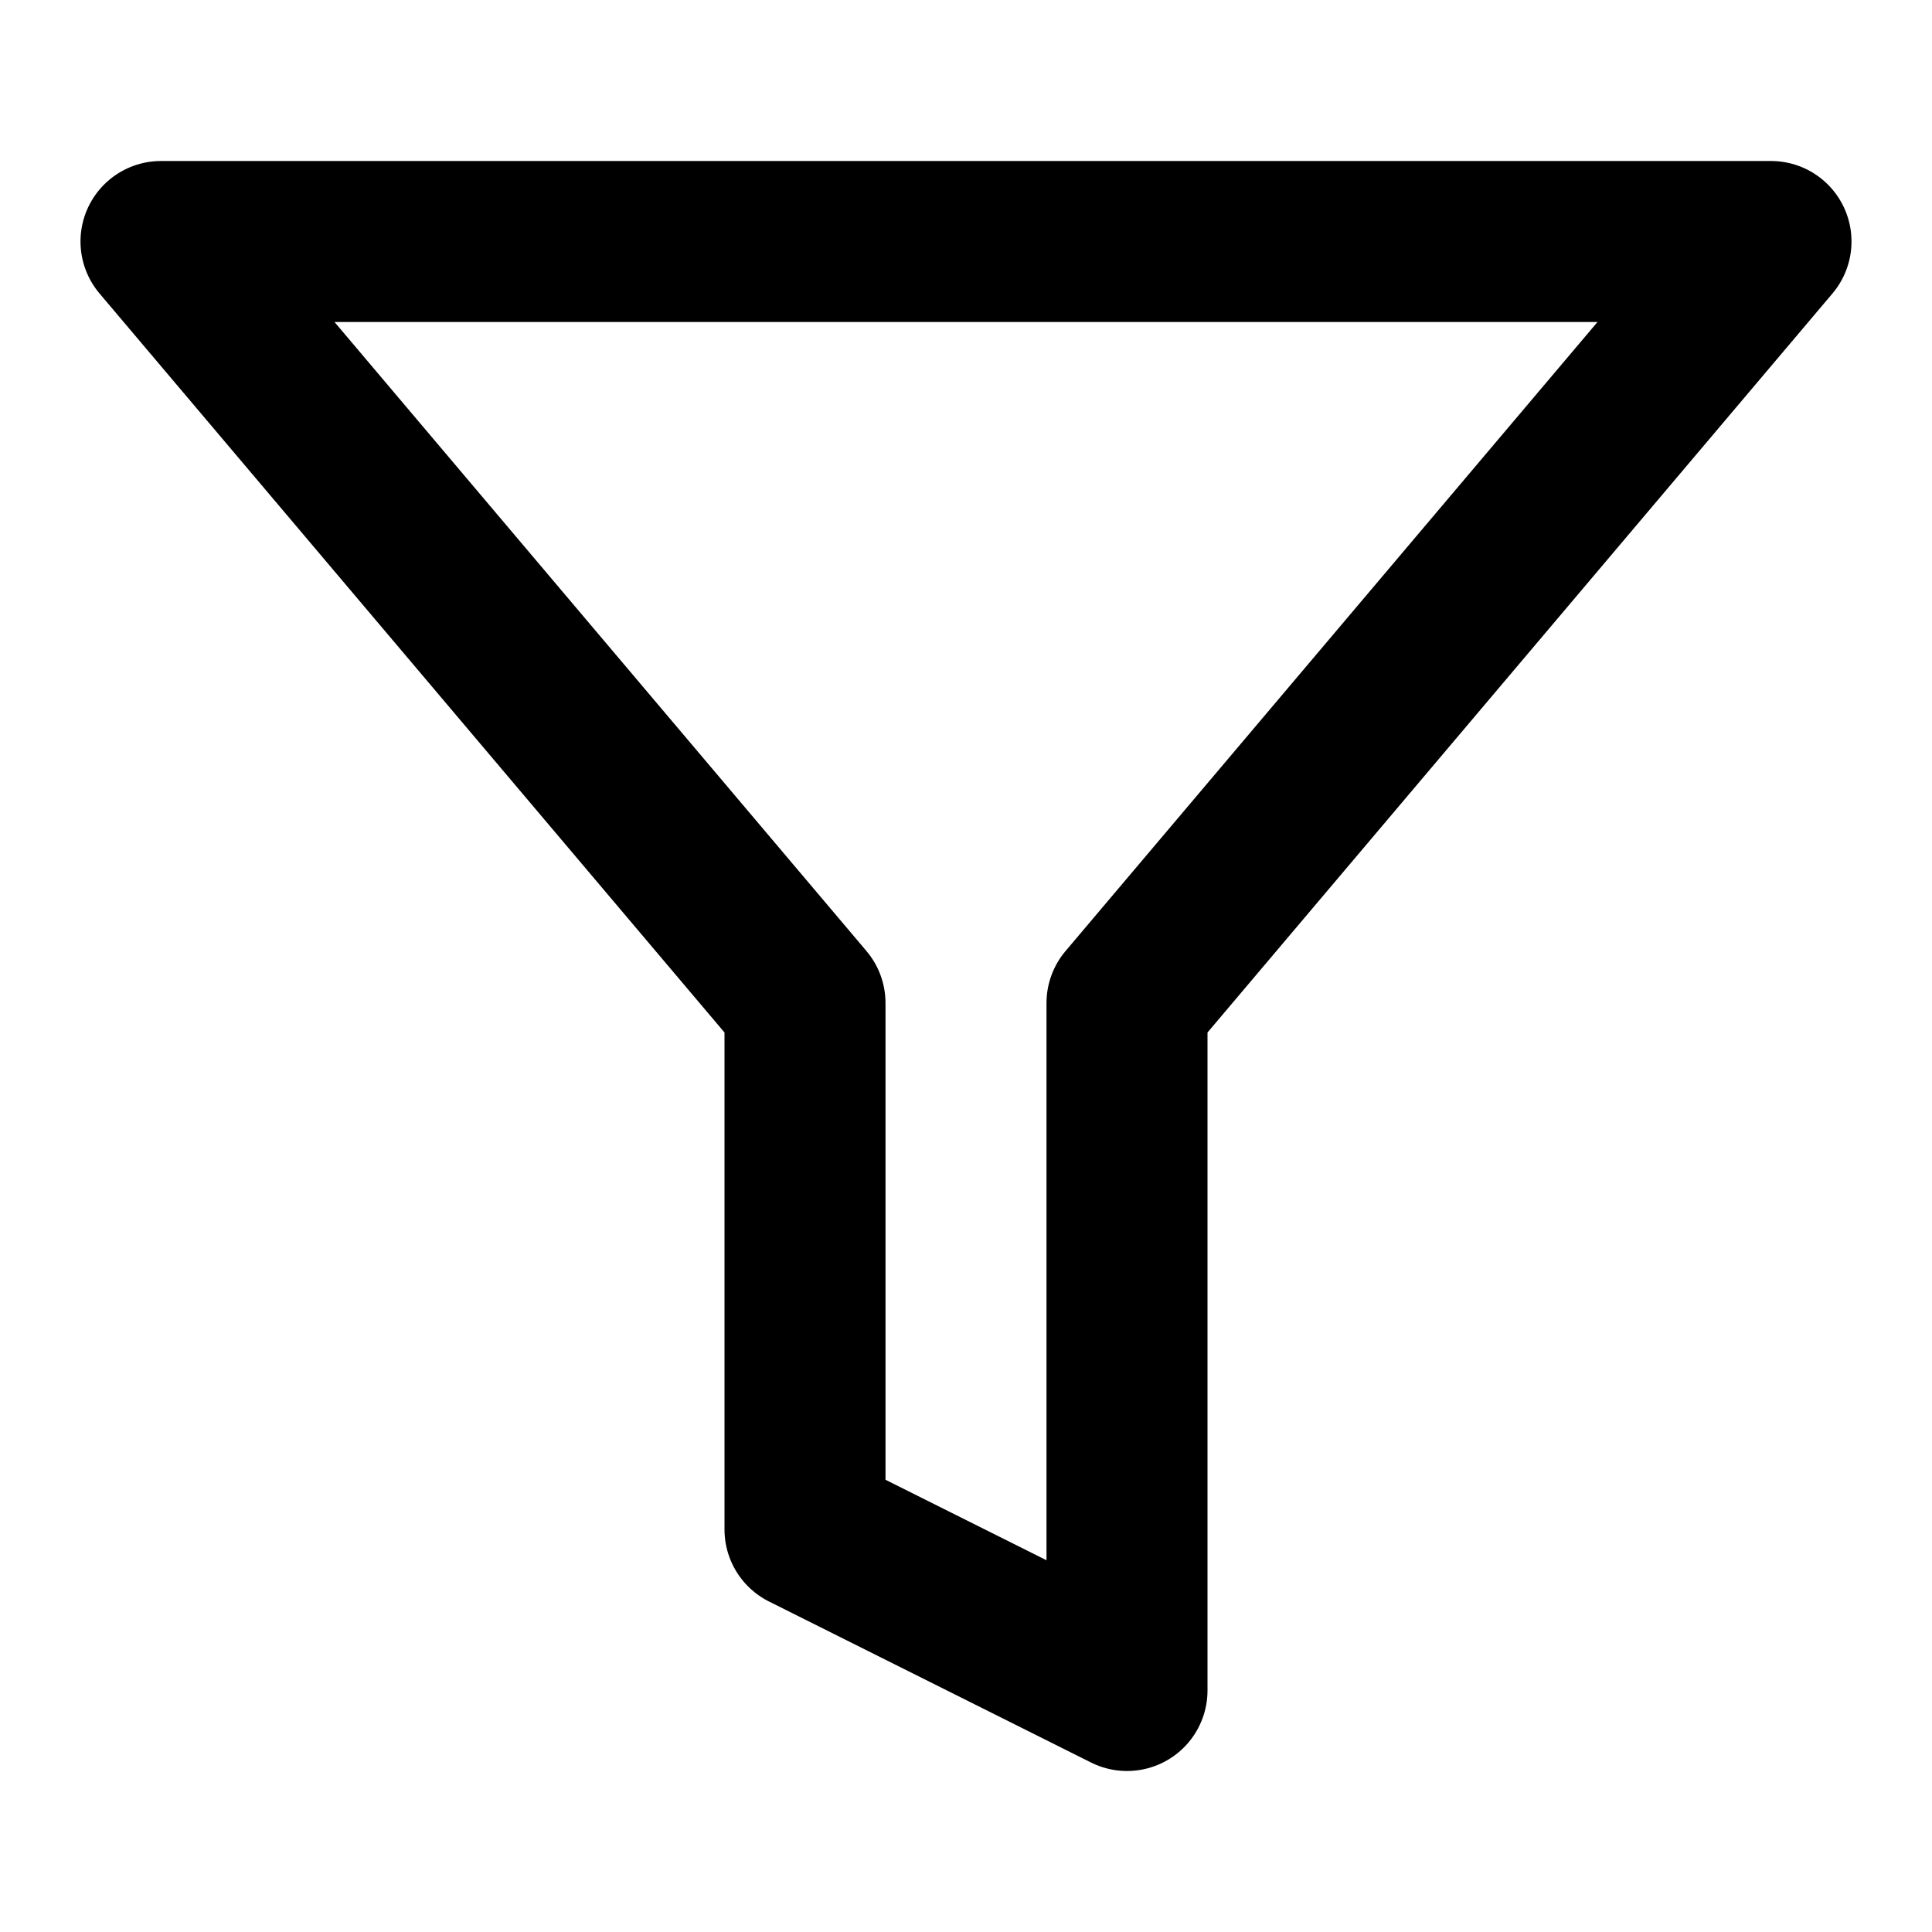
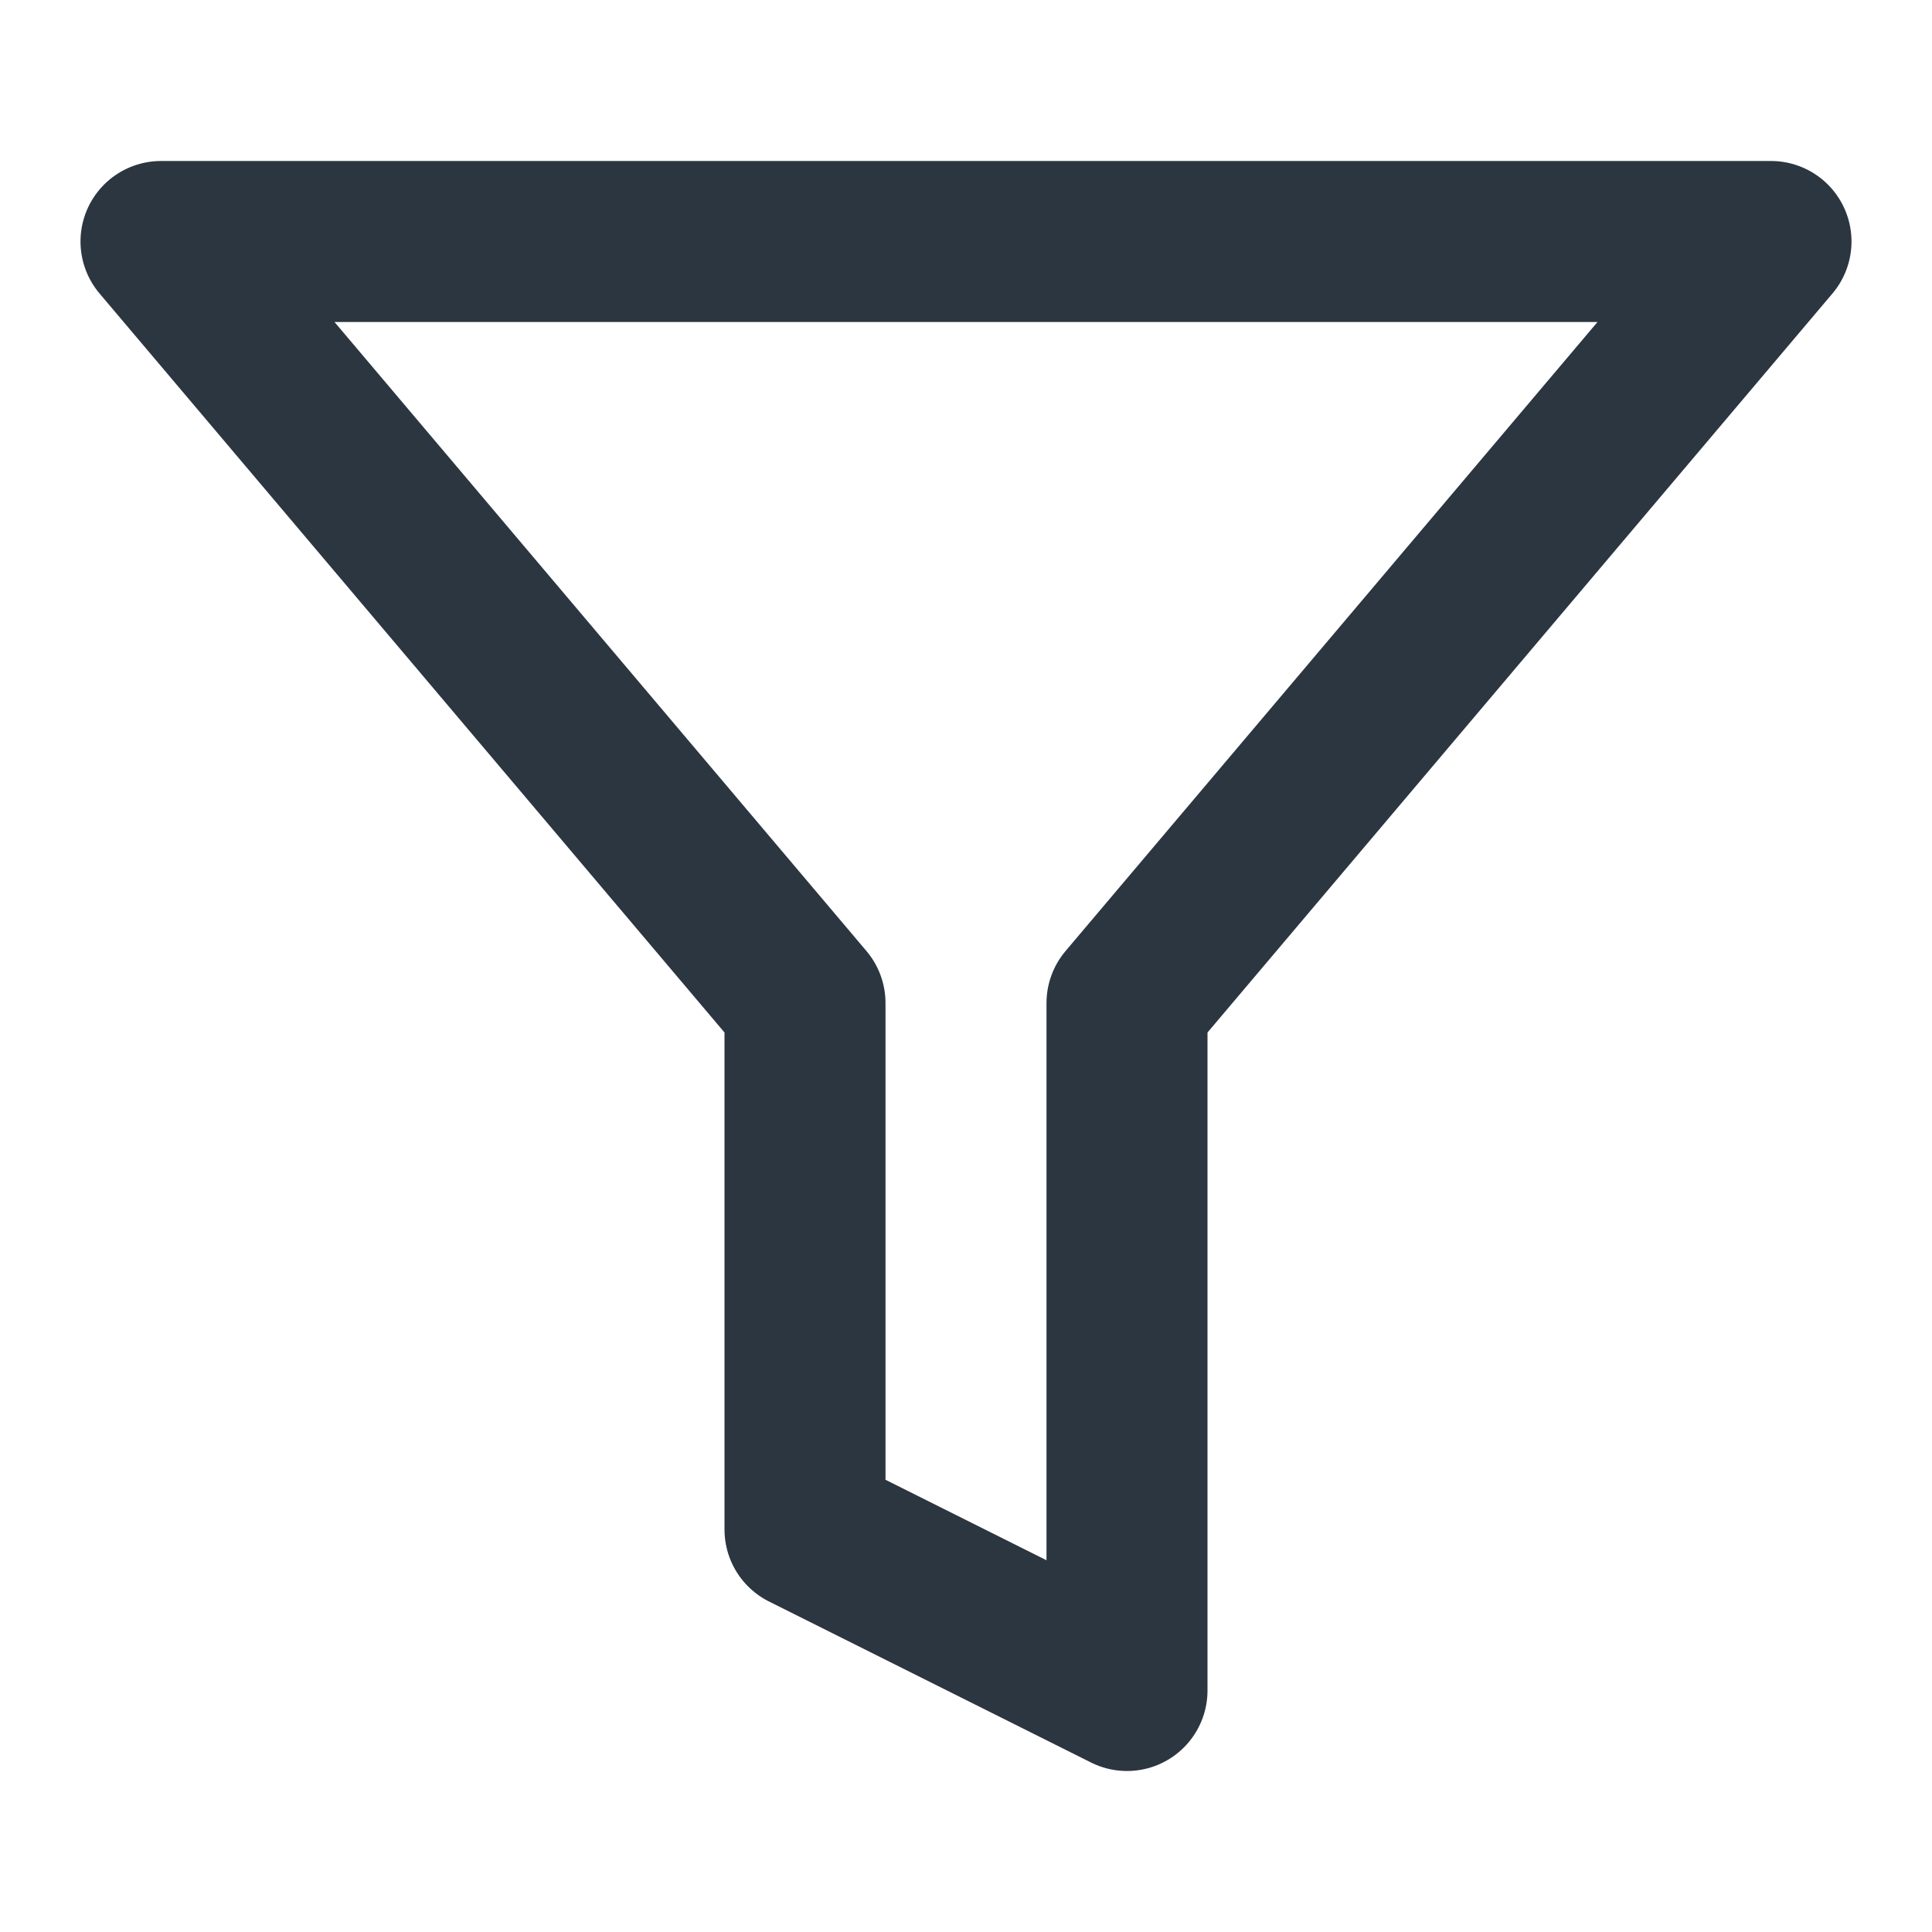
<svg xmlns="http://www.w3.org/2000/svg" width="24" height="24" viewBox="0 0 24 24" fill="none">
-   <g id="Icons/24/Filter">
-     <path id="Vector" d="M22 3H2L10 12.46V19L14 21V12.46L22 3Z" stroke="black" stroke-width="2" stroke-linecap="round" stroke-linejoin="round" />
-   </g>
+   <path d="M22 3H2L10 12.46V19L14 21V12.46L22 3Z" stroke="#2C3641" stroke-width="2" stroke-linecap="round" stroke-linejoin="round" />
</svg>
